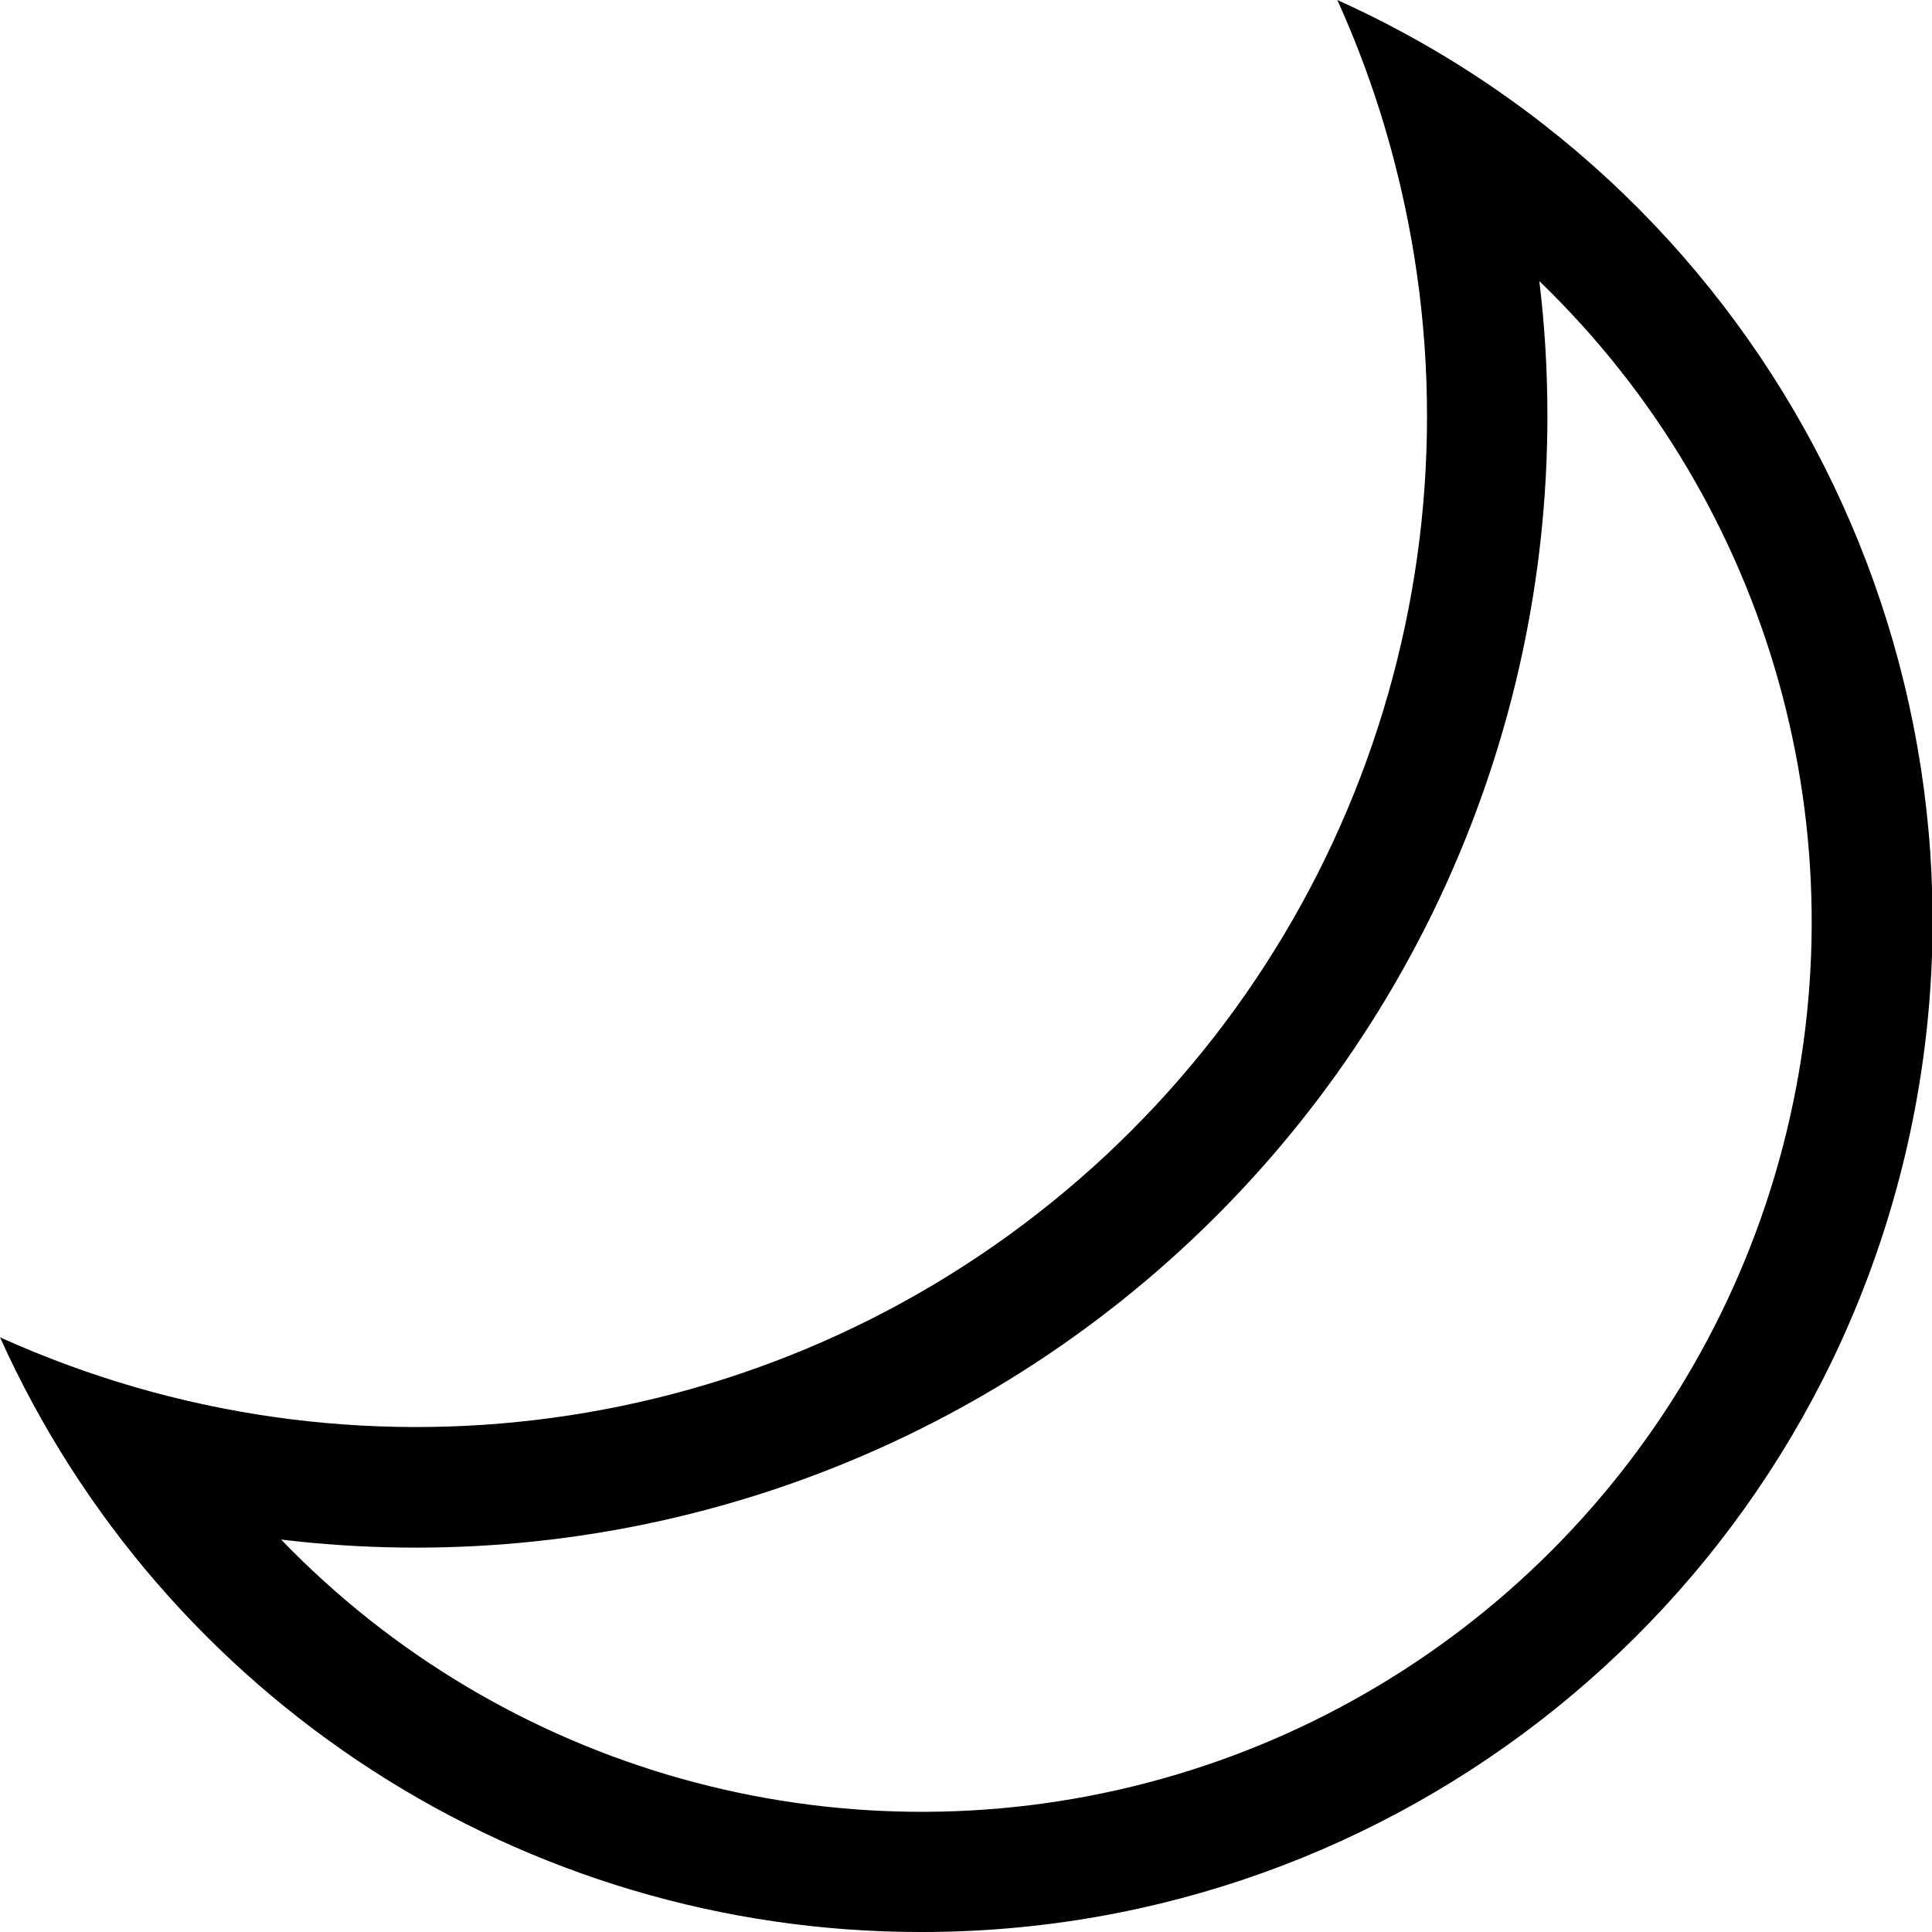
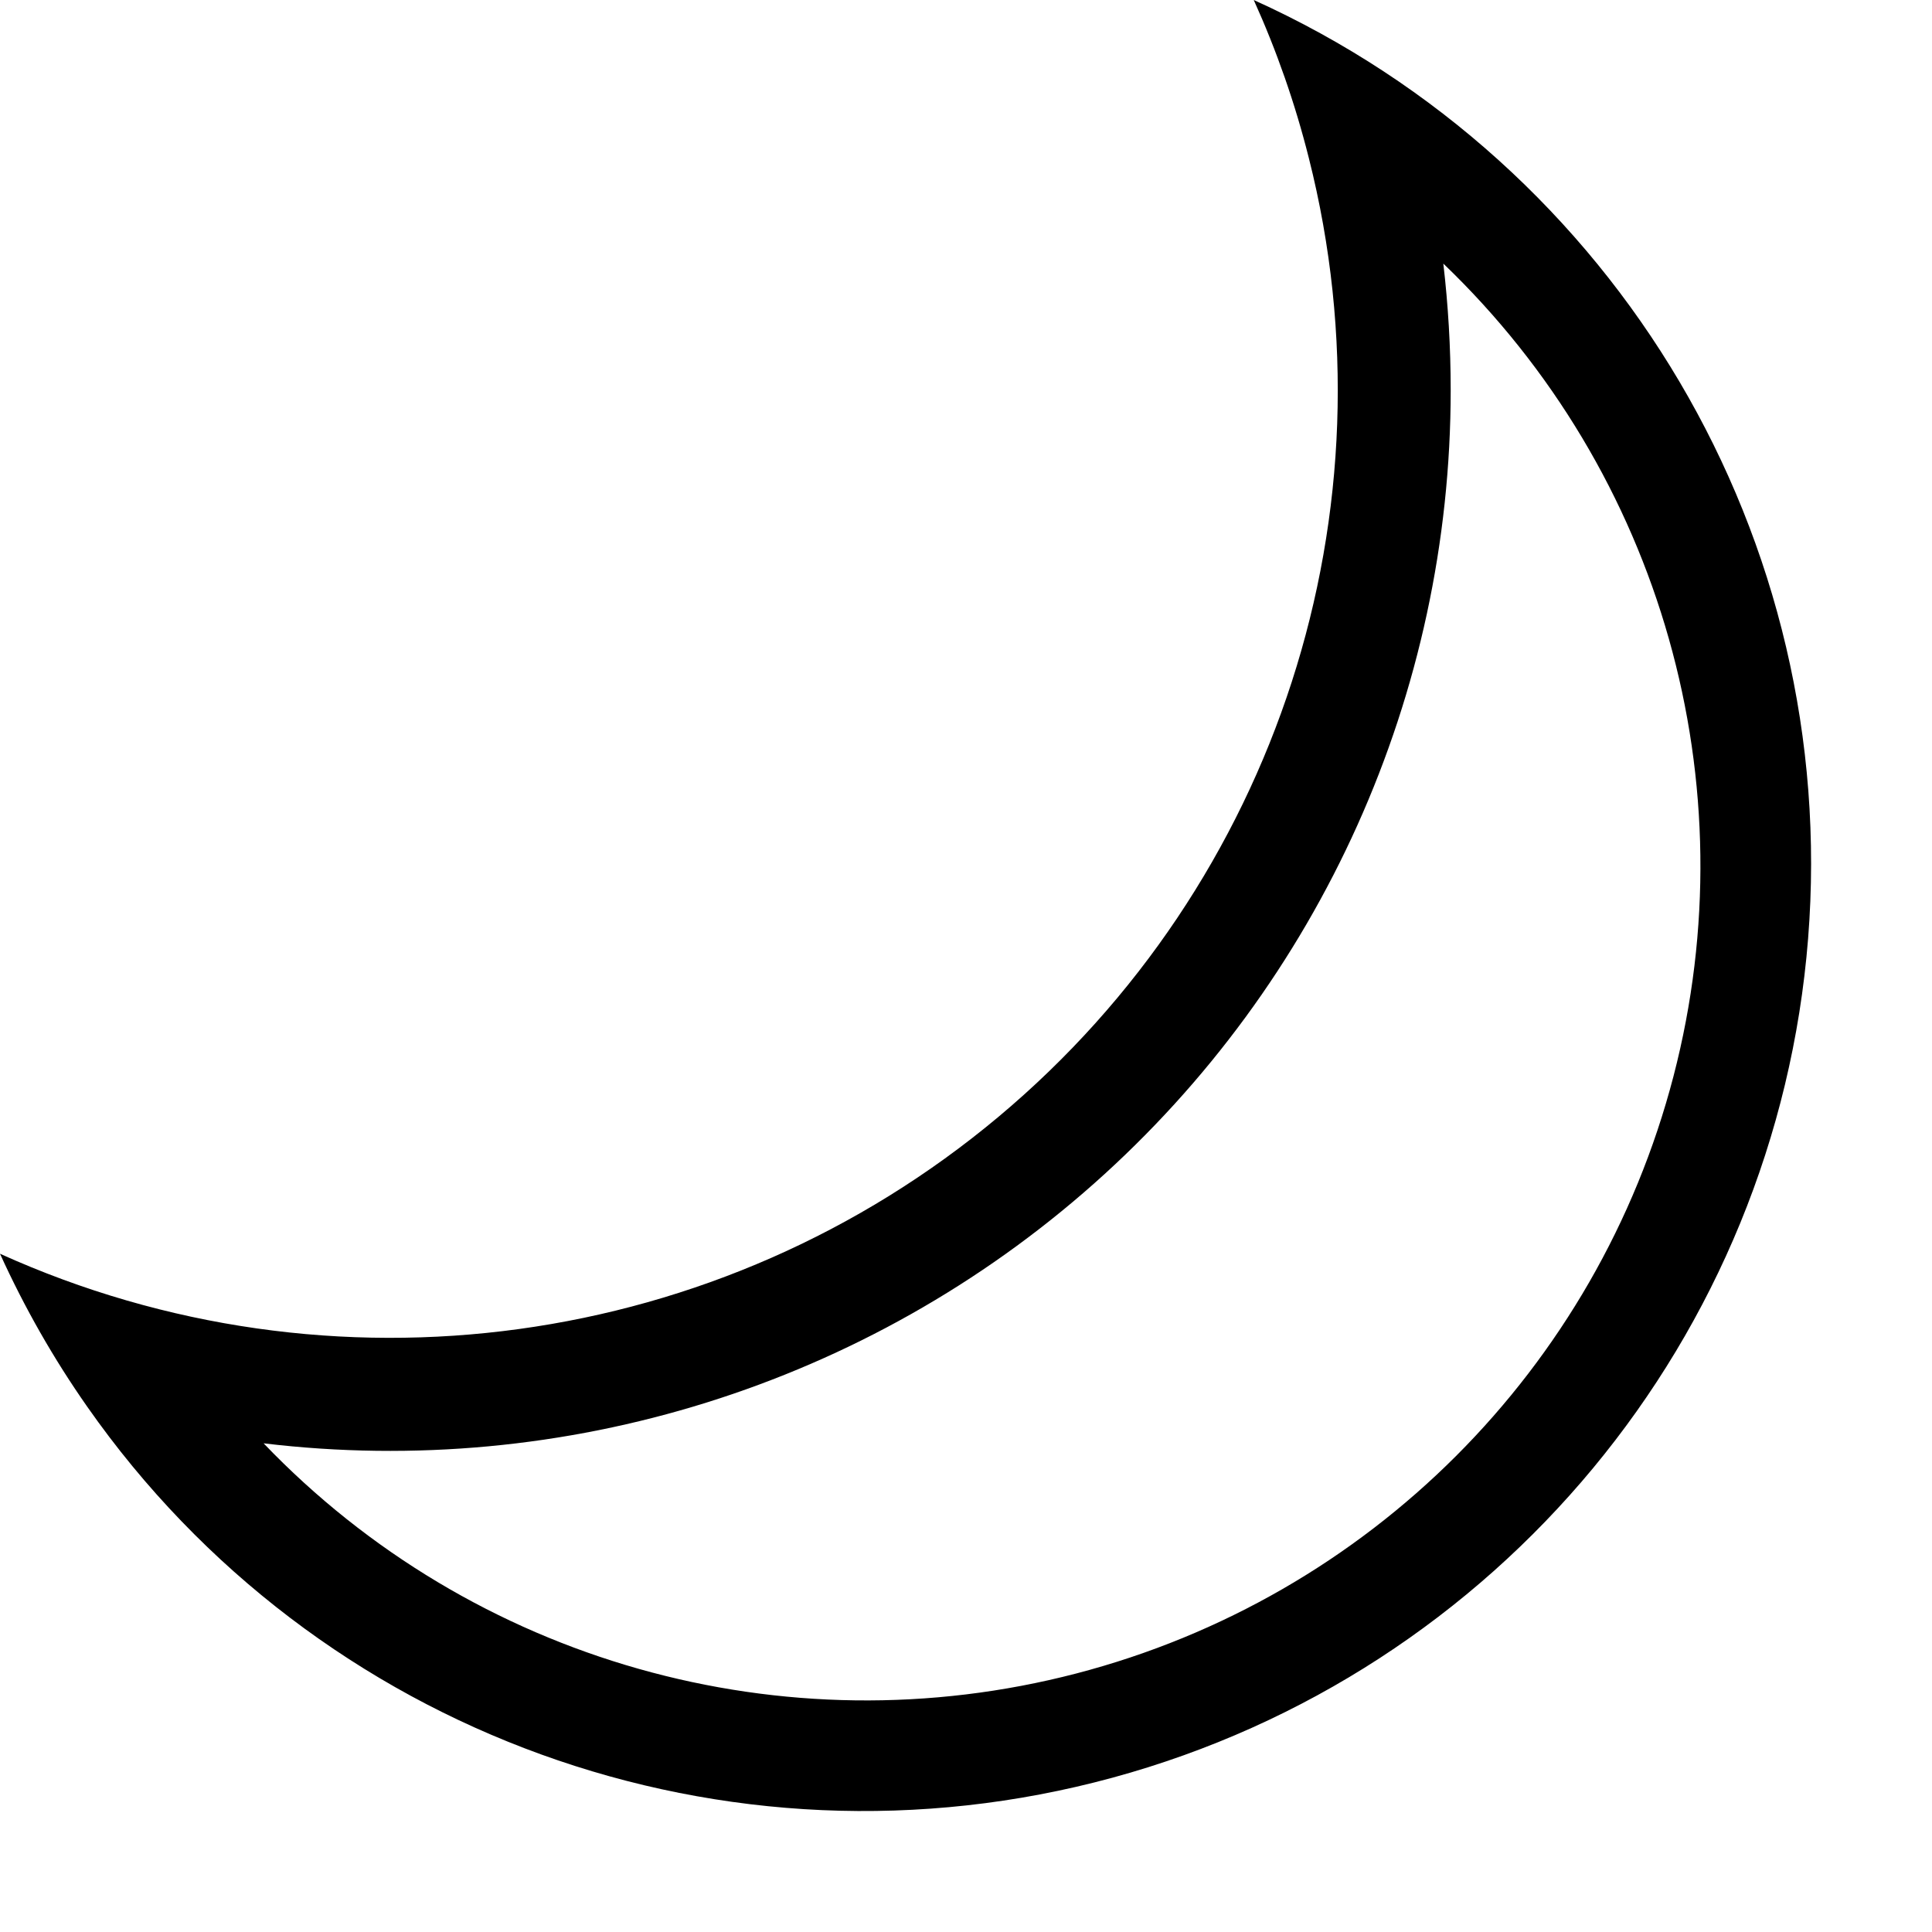
- <svg xmlns="http://www.w3.org/2000/svg" width="16" height="16" fill="none">
-   <path fill-rule="evenodd" clip-rule="evenodd" d="M12.815 3.445A9.37 9.37 0 012.328 12.75a7.37 7.37 0 1010.42-10.422c.045.367.067.74.067 1.118zm-1.253-2.05A8.37 8.37 0 010 11.075 8.36 8.36 0 007.63 16a8.37 8.37 0 003.445-16c.202.446.366.913.487 1.396z" fill="currentColor" />
+ <svg xmlns="http://www.w3.org/2000/svg" class="icon__dark-mode" width="16" height="16" fill="none">
+   <path fill-rule="evenodd" clip-rule="evenodd" d="M12.014 3.23a8.784 8.784 0 01-9.831 8.723 6.91 6.91 0 109.77-9.77c.04.343.061.693.061 1.047zm-1.175-1.922A7.847 7.847 0 010 10.383c.203.447.445.871.724 1.269A7.847 7.847 0 1010.383 0c.189.418.342.855.456 1.308z" fill="currentColor" />
</svg>
